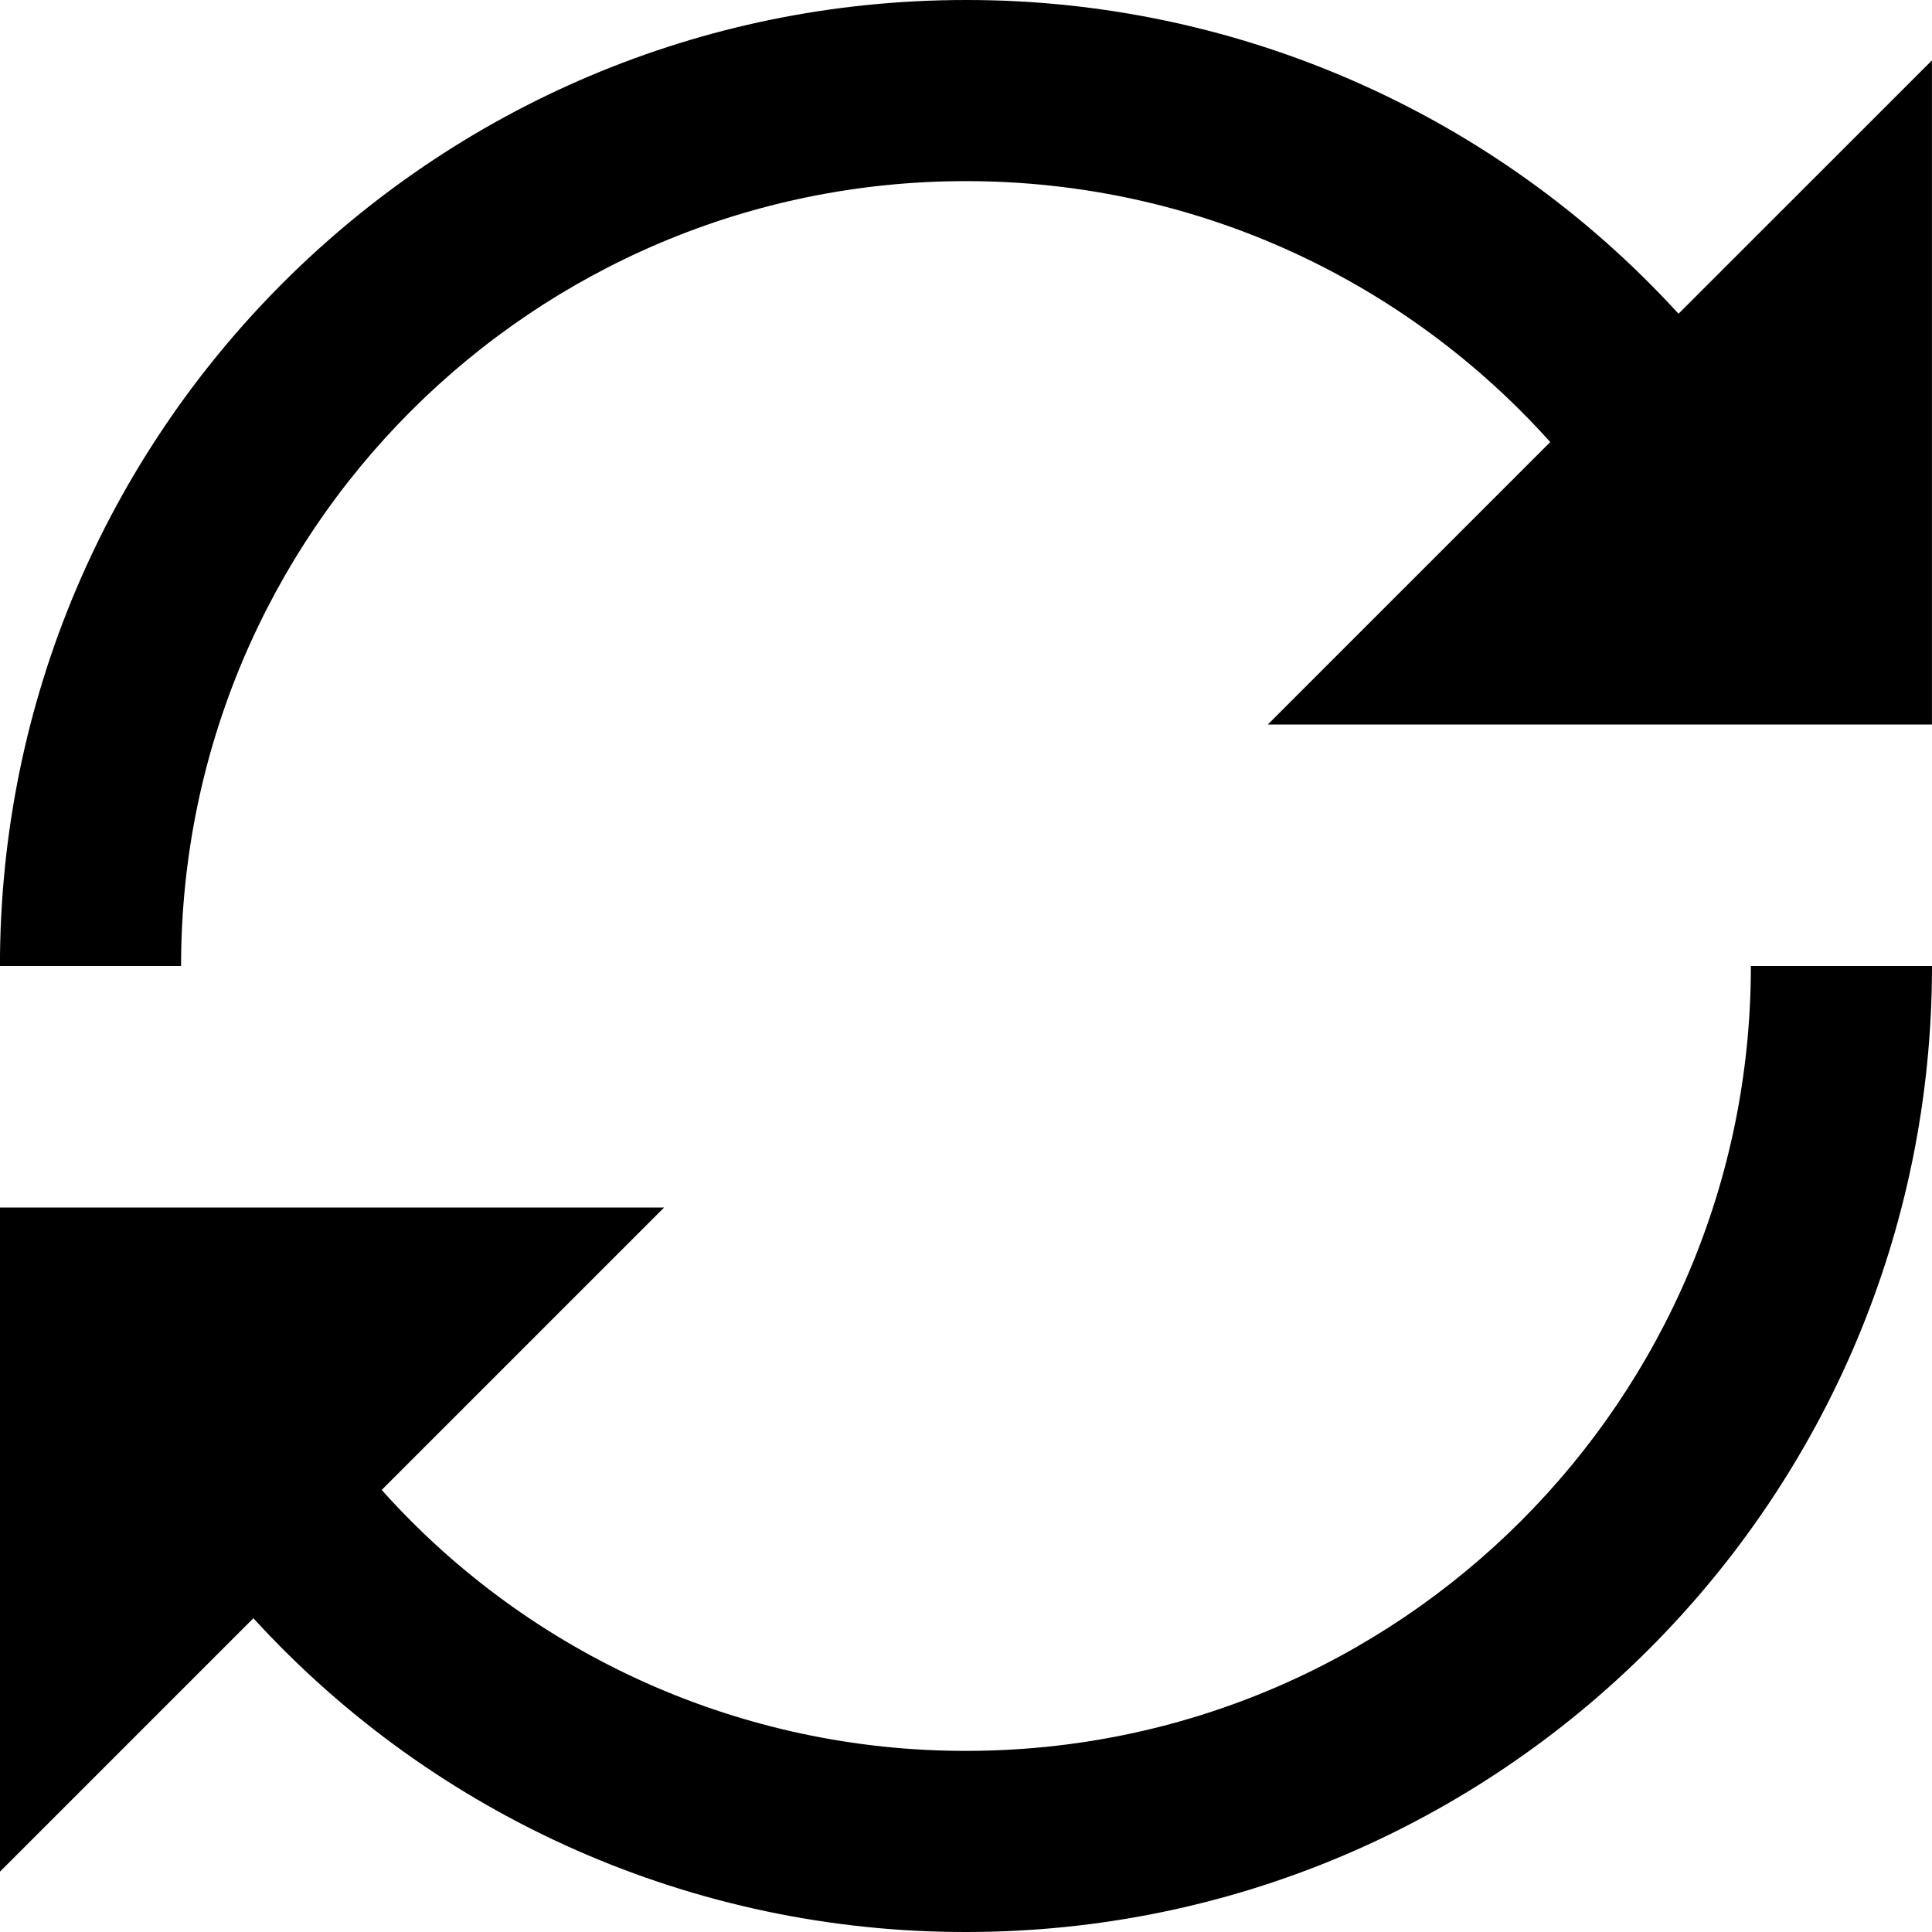
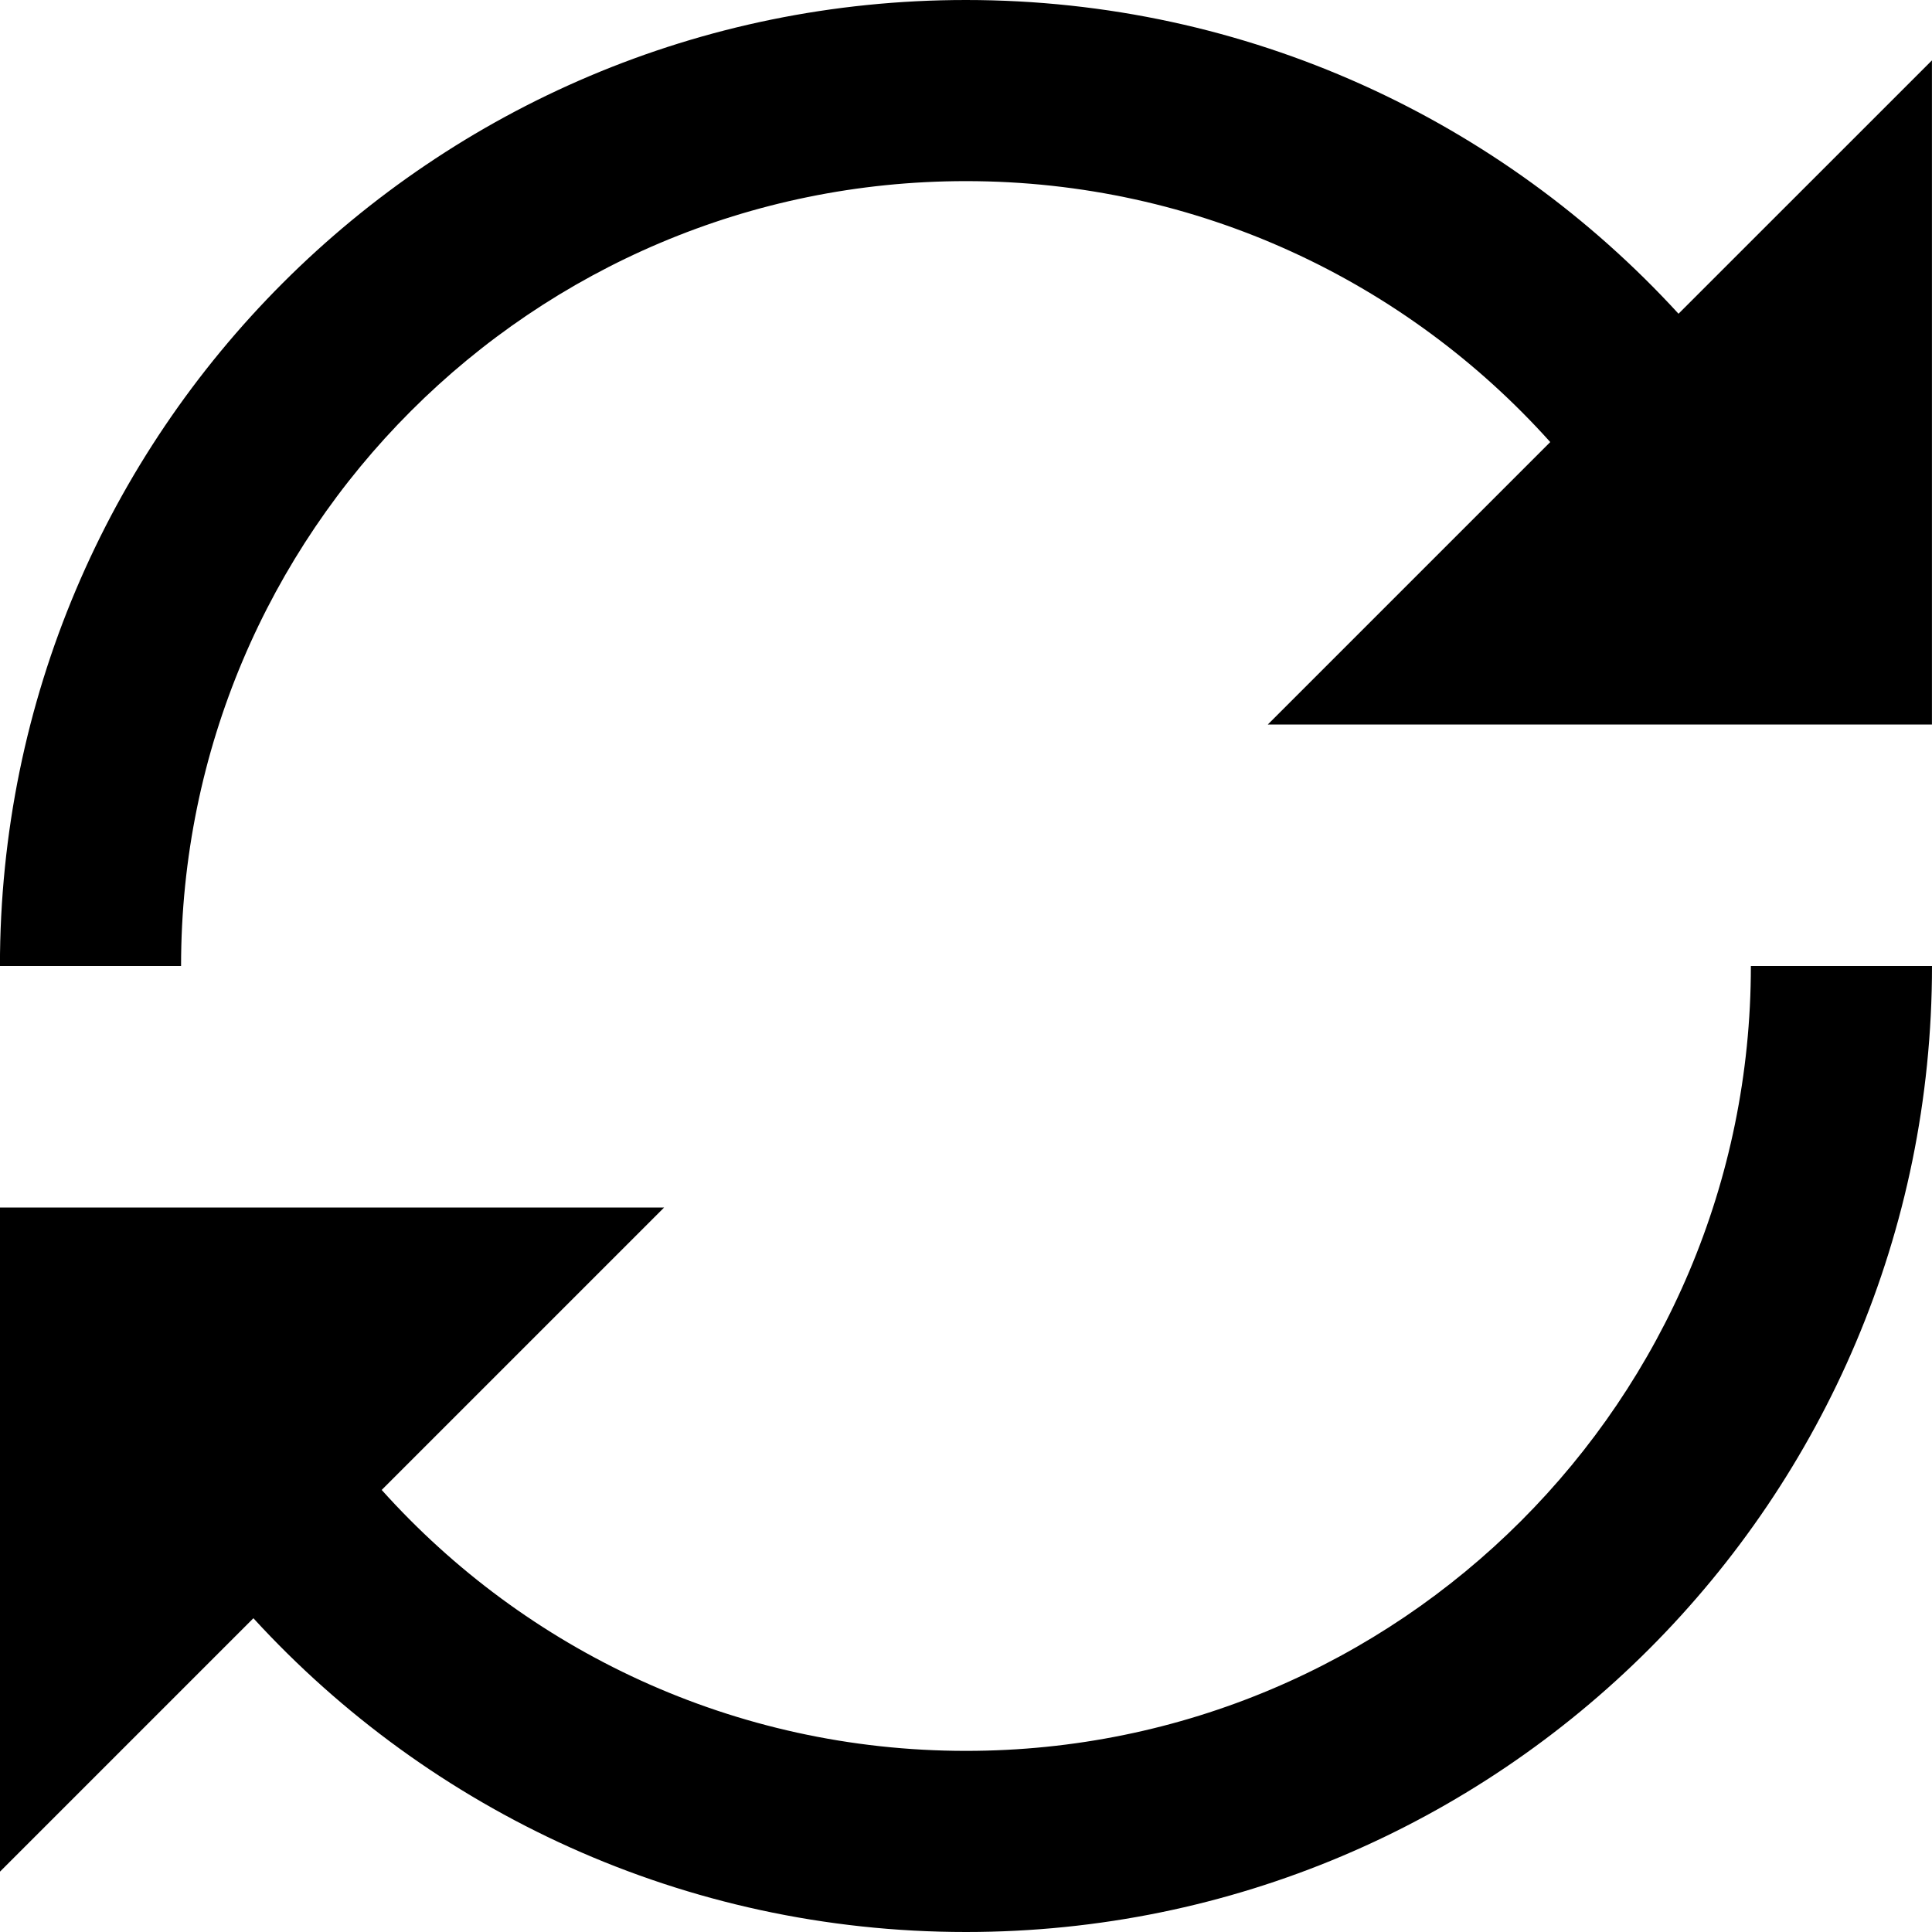
- <svg xmlns="http://www.w3.org/2000/svg" width="32" height="32" viewBox="0 0 32 32">
-   <path d="M27.802 5.197A15.958 15.958 0 0 0 15.999 0c-8.837 0-16 7.163-16 16h3c0-7.18 5.82-13 13-13 3.844 0 7.298 1.669 9.678 4.322L20.999 12h11V1l-4.198 4.197zM29 16c0 7.18-5.82 13-13 13a12.965 12.965 0 0 1-9.678-4.322L11 20H0v11l4.197-4.197A15.958 15.958 0 0 0 16 32c8.837 0 16-7.163 16-16h-3z" />
+ <svg xmlns="http://www.w3.org/2000/svg" version="1.1" width="32" height="32" viewBox="0 0 32 32">
+   <path d="M27.802 5.197c-2.925-3.194-7.13-5.197-11.803-5.197-8.837 0-16 7.163-16 16h3c0-7.18 5.82-13 13-13 3.844 0 7.298 1.669 9.678 4.322l-4.678 4.678h11v-11l-4.198 4.197z" />
+   <path d="M29 16c0 7.18-5.82 13-13 13-3.844 0-7.298-1.669-9.678-4.322l4.678-4.678h-11v11l4.197-4.197c2.925 3.194 7.13 5.197 11.803 5.197 8.837 0 16-7.163 16-16h-3z" />
</svg>
